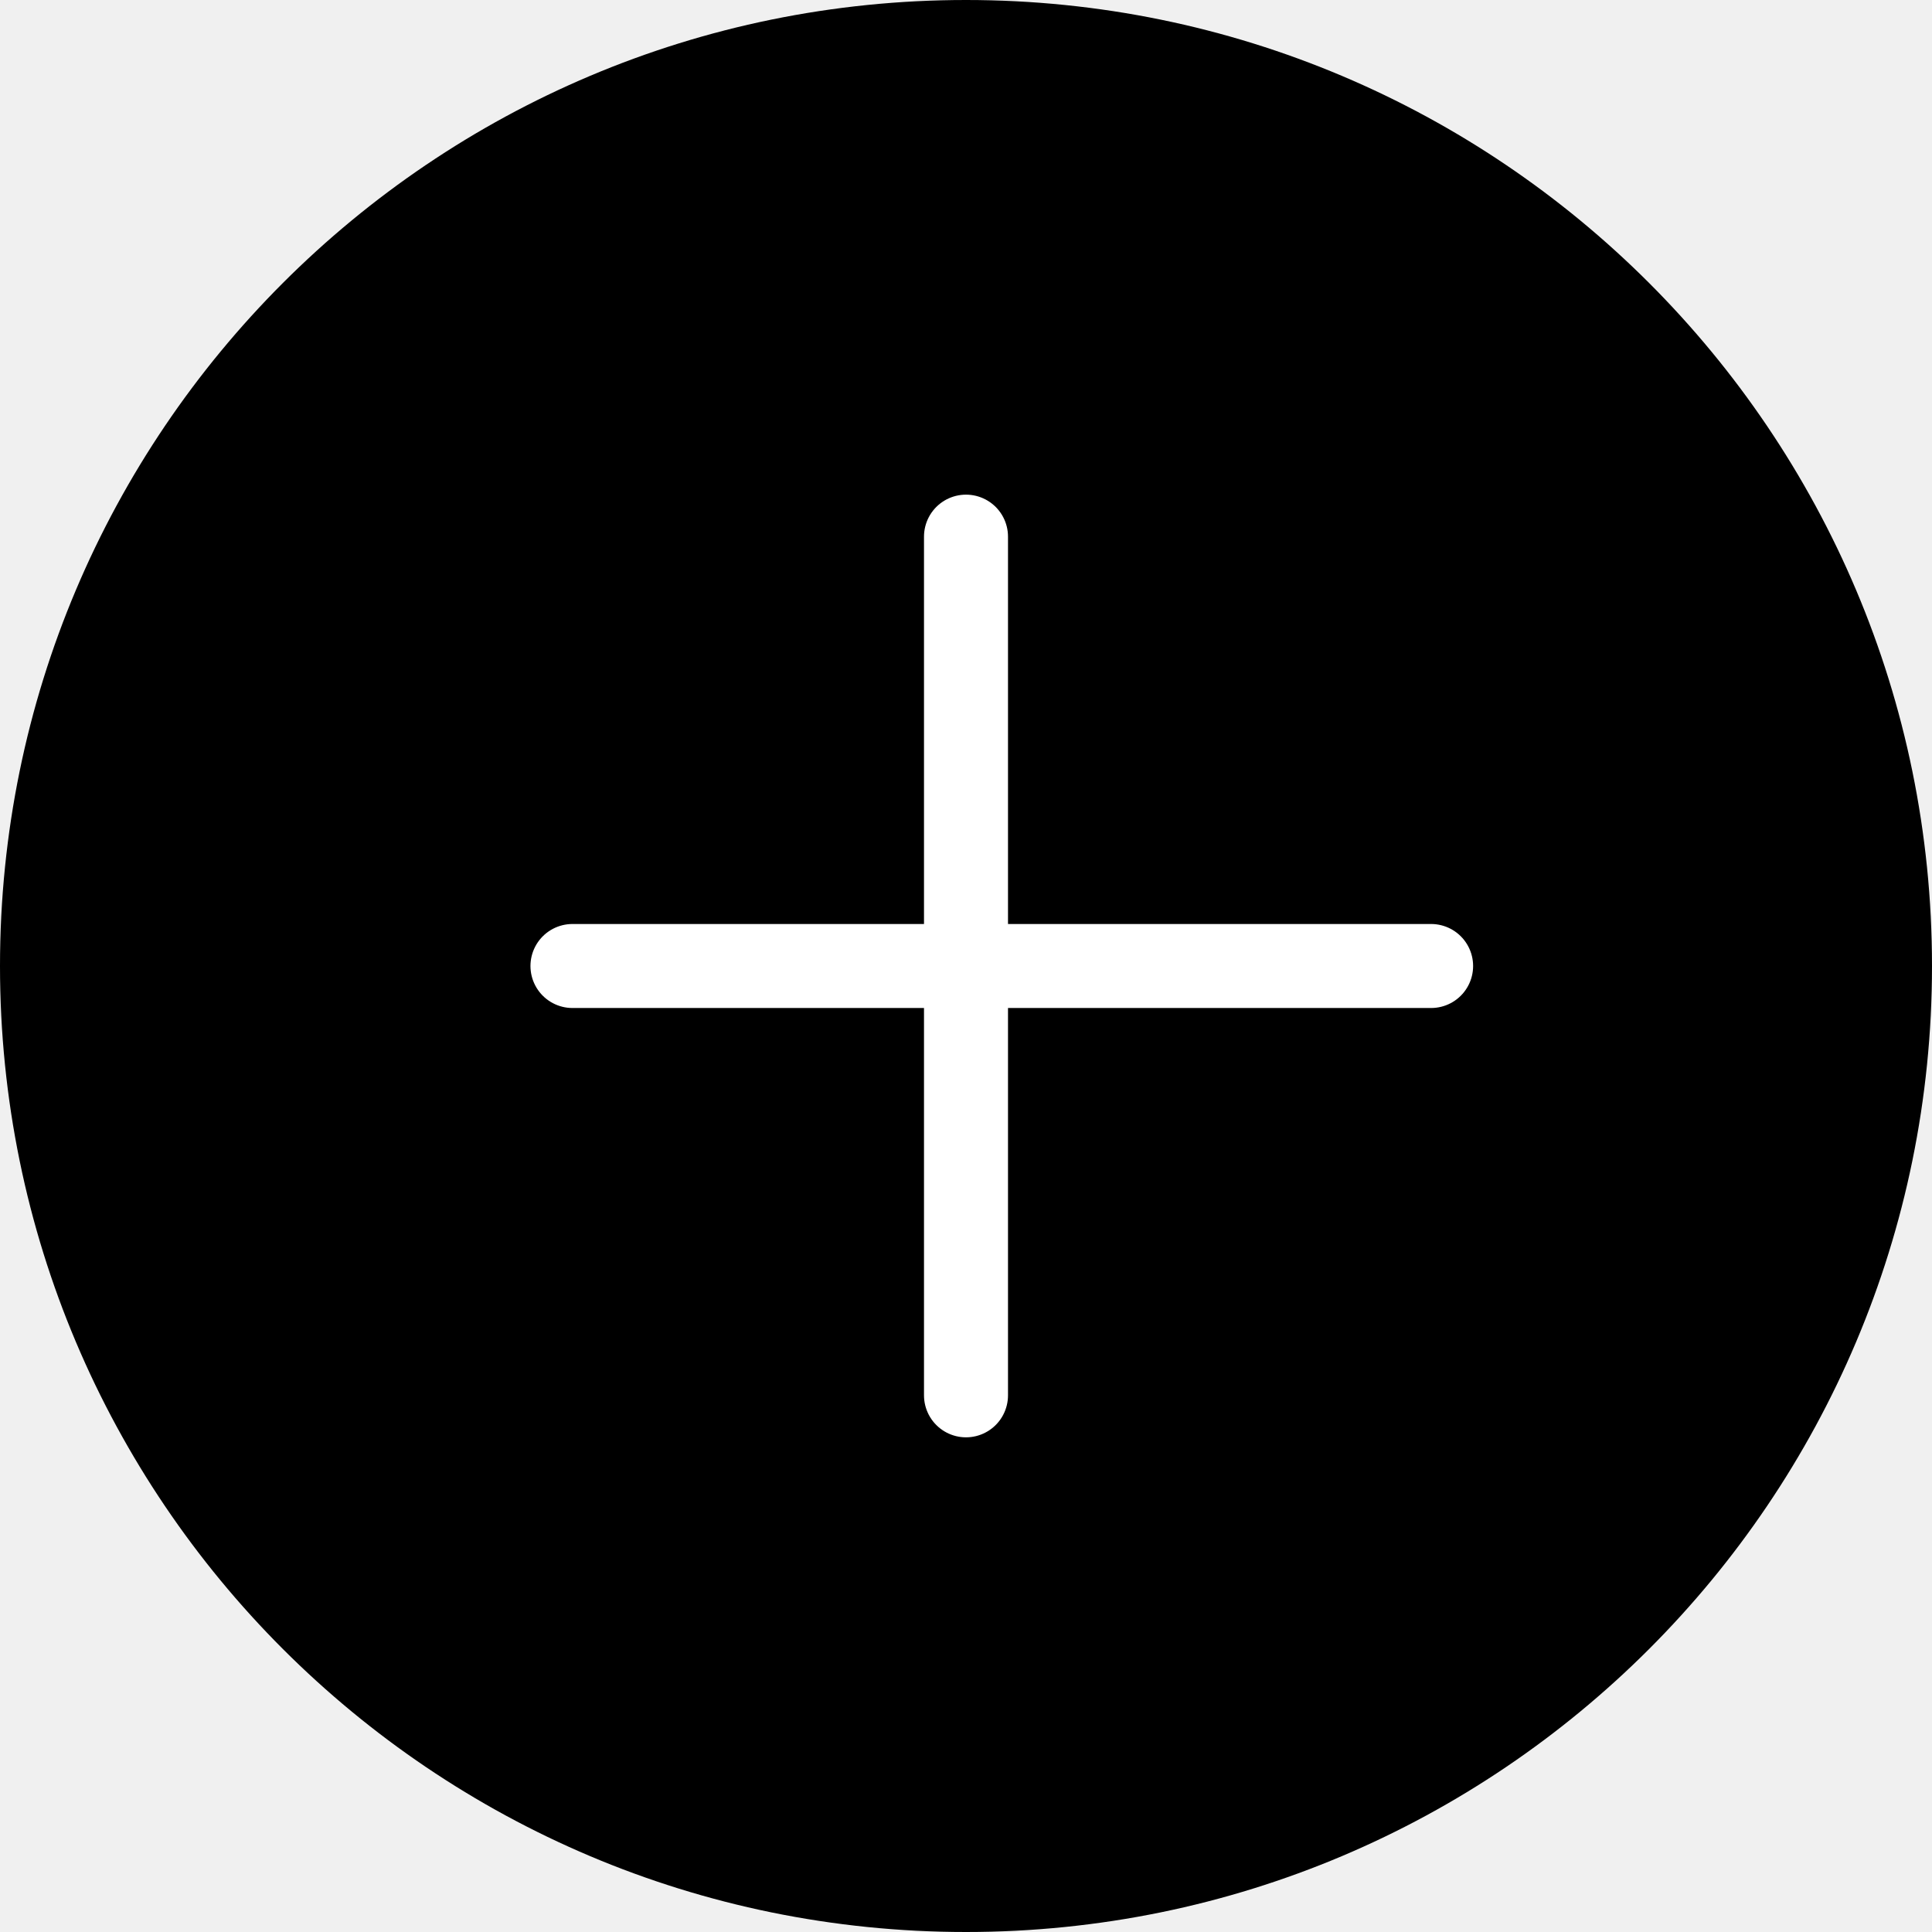
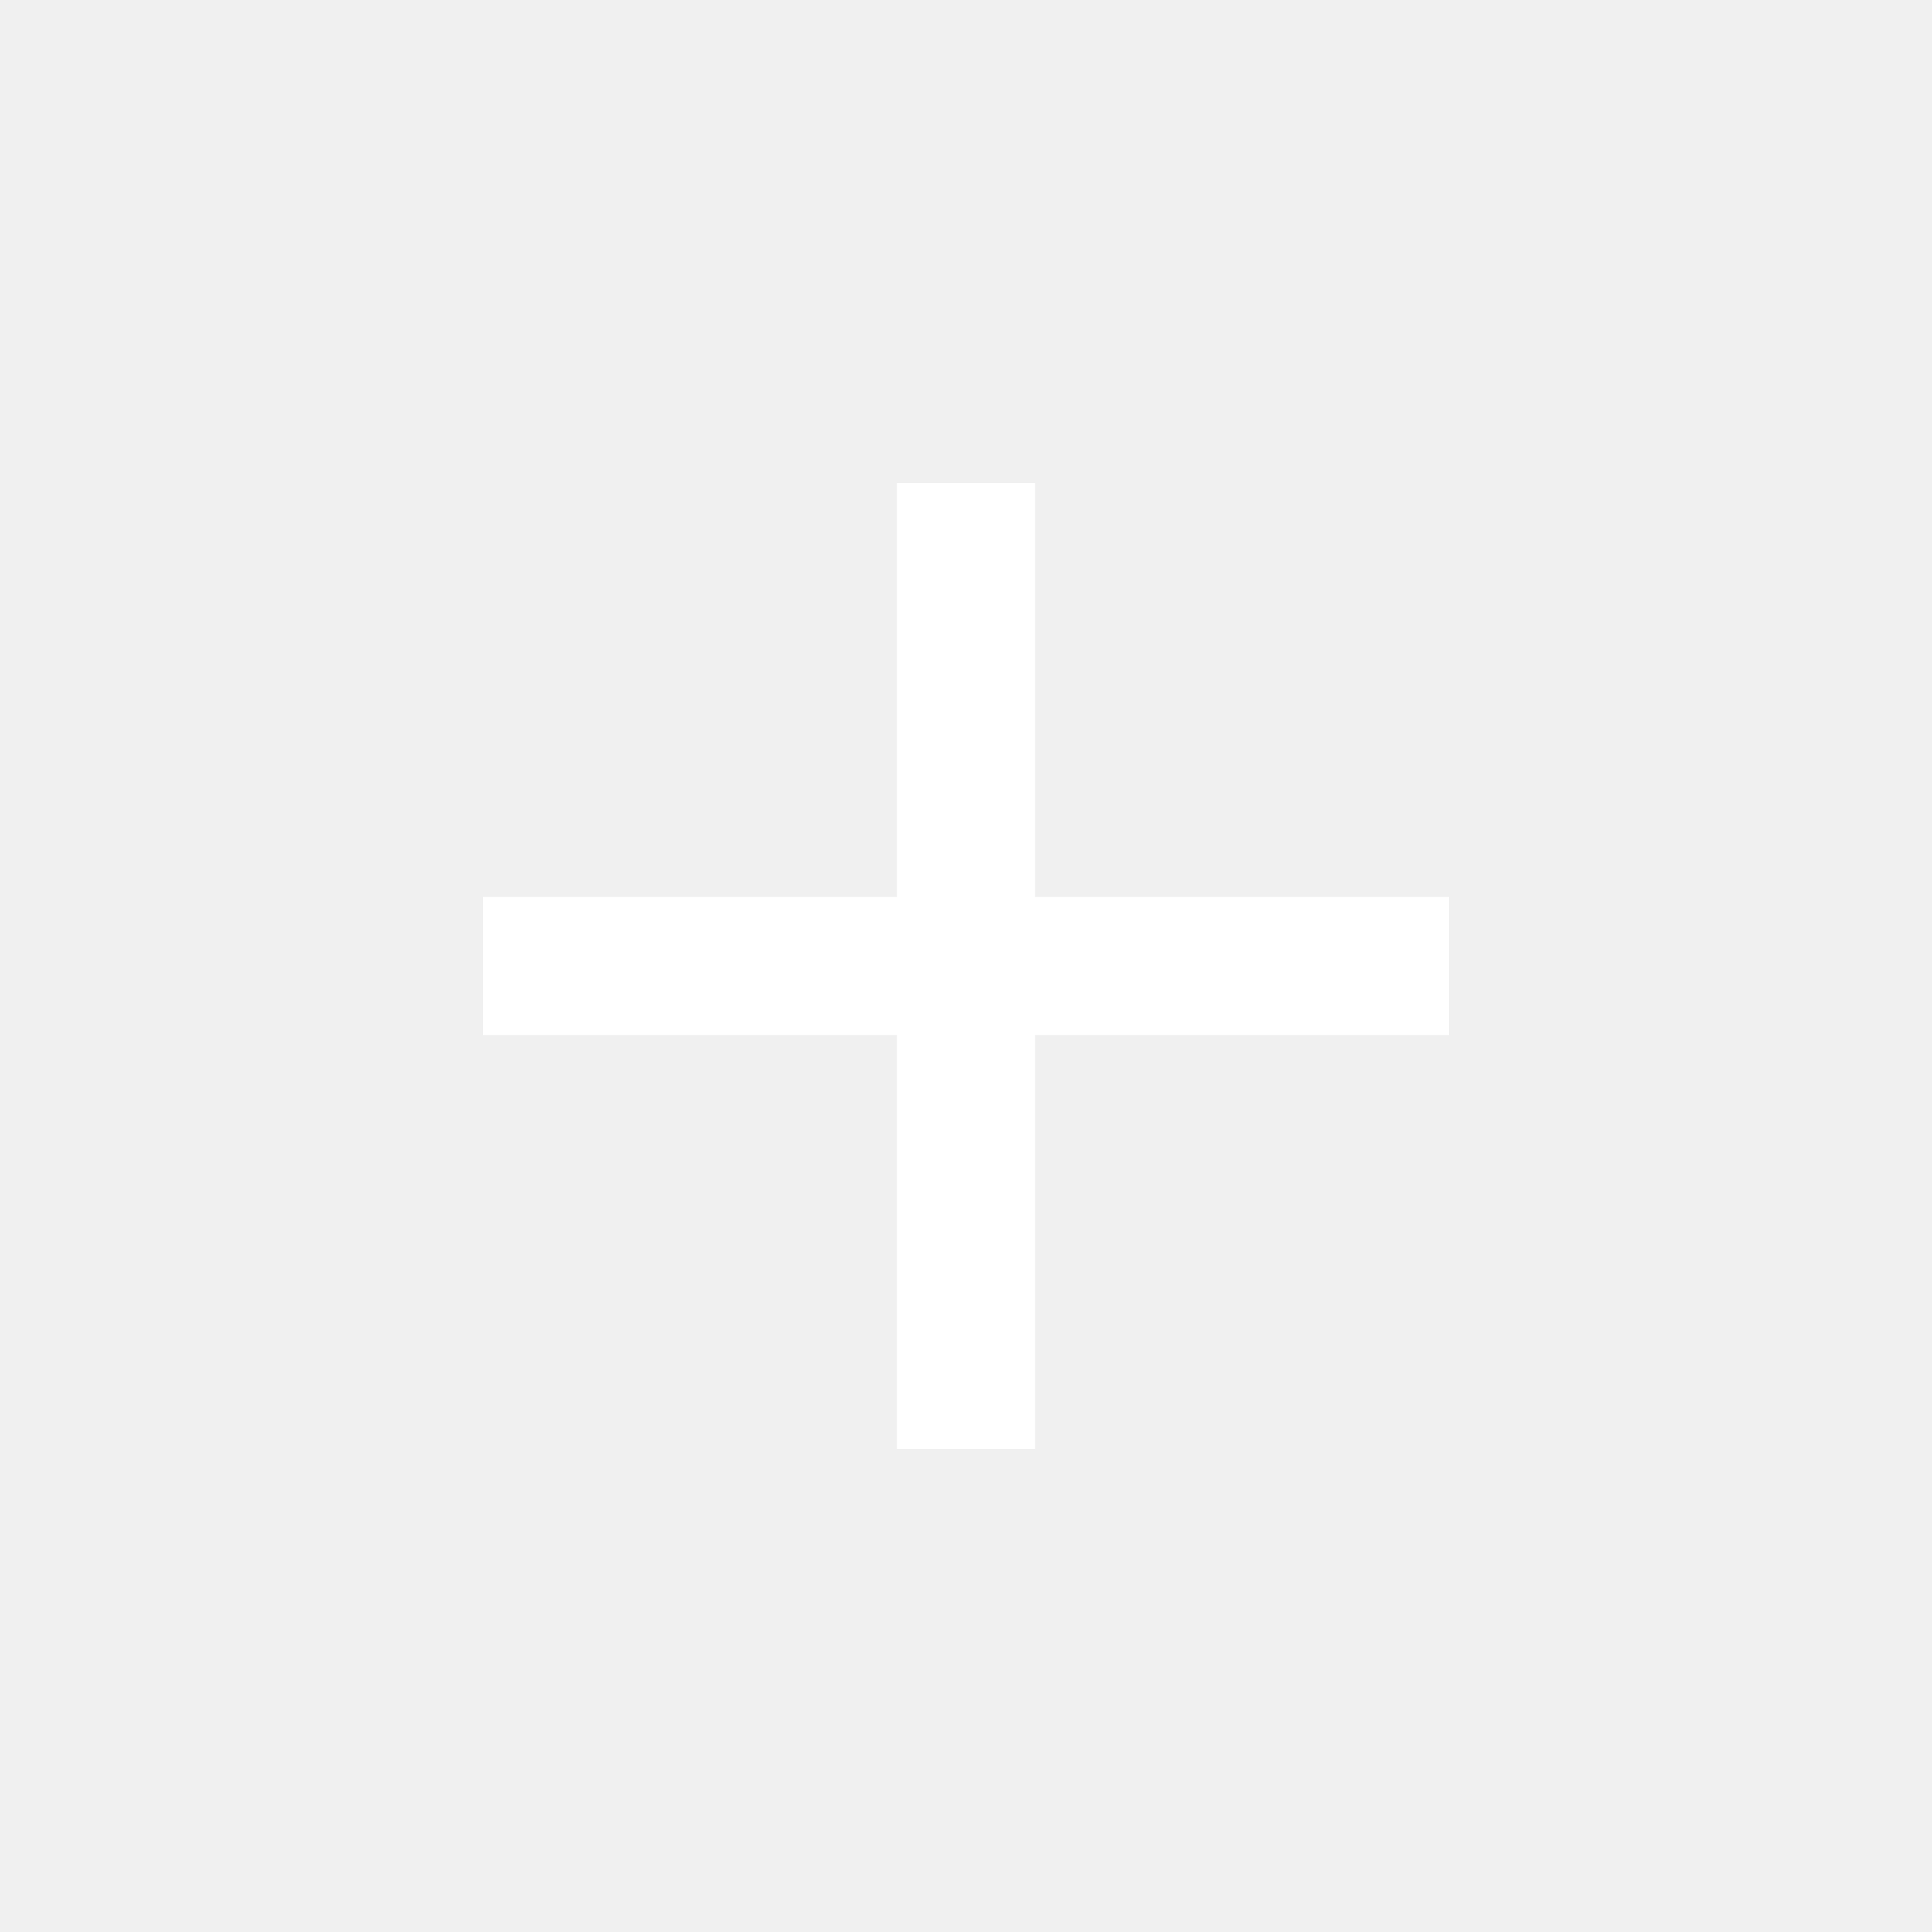
- <svg xmlns="http://www.w3.org/2000/svg" width="69" height="69" viewBox="0 0 69 69" fill="none">
-   <circle cx="34.5" cy="34.5" r="34.5" fill="black" />
-   <path d="M20.445 34.5H51.111" stroke="white" stroke-width="3" stroke-linecap="round" />
-   <path d="M34.5 19.166L34.5 49.833" stroke="white" stroke-width="3" stroke-linecap="round" />
+ <svg xmlns="http://www.w3.org/2000/svg" width="24" height="24" viewBox="0 0 24 24" fill="none">
+   <path d="M18 12.857H12.857V18H11.143V12.857H6V11.143H11.143V6H12.857V11.143H18V12.857Z" fill="white" />
</svg>
